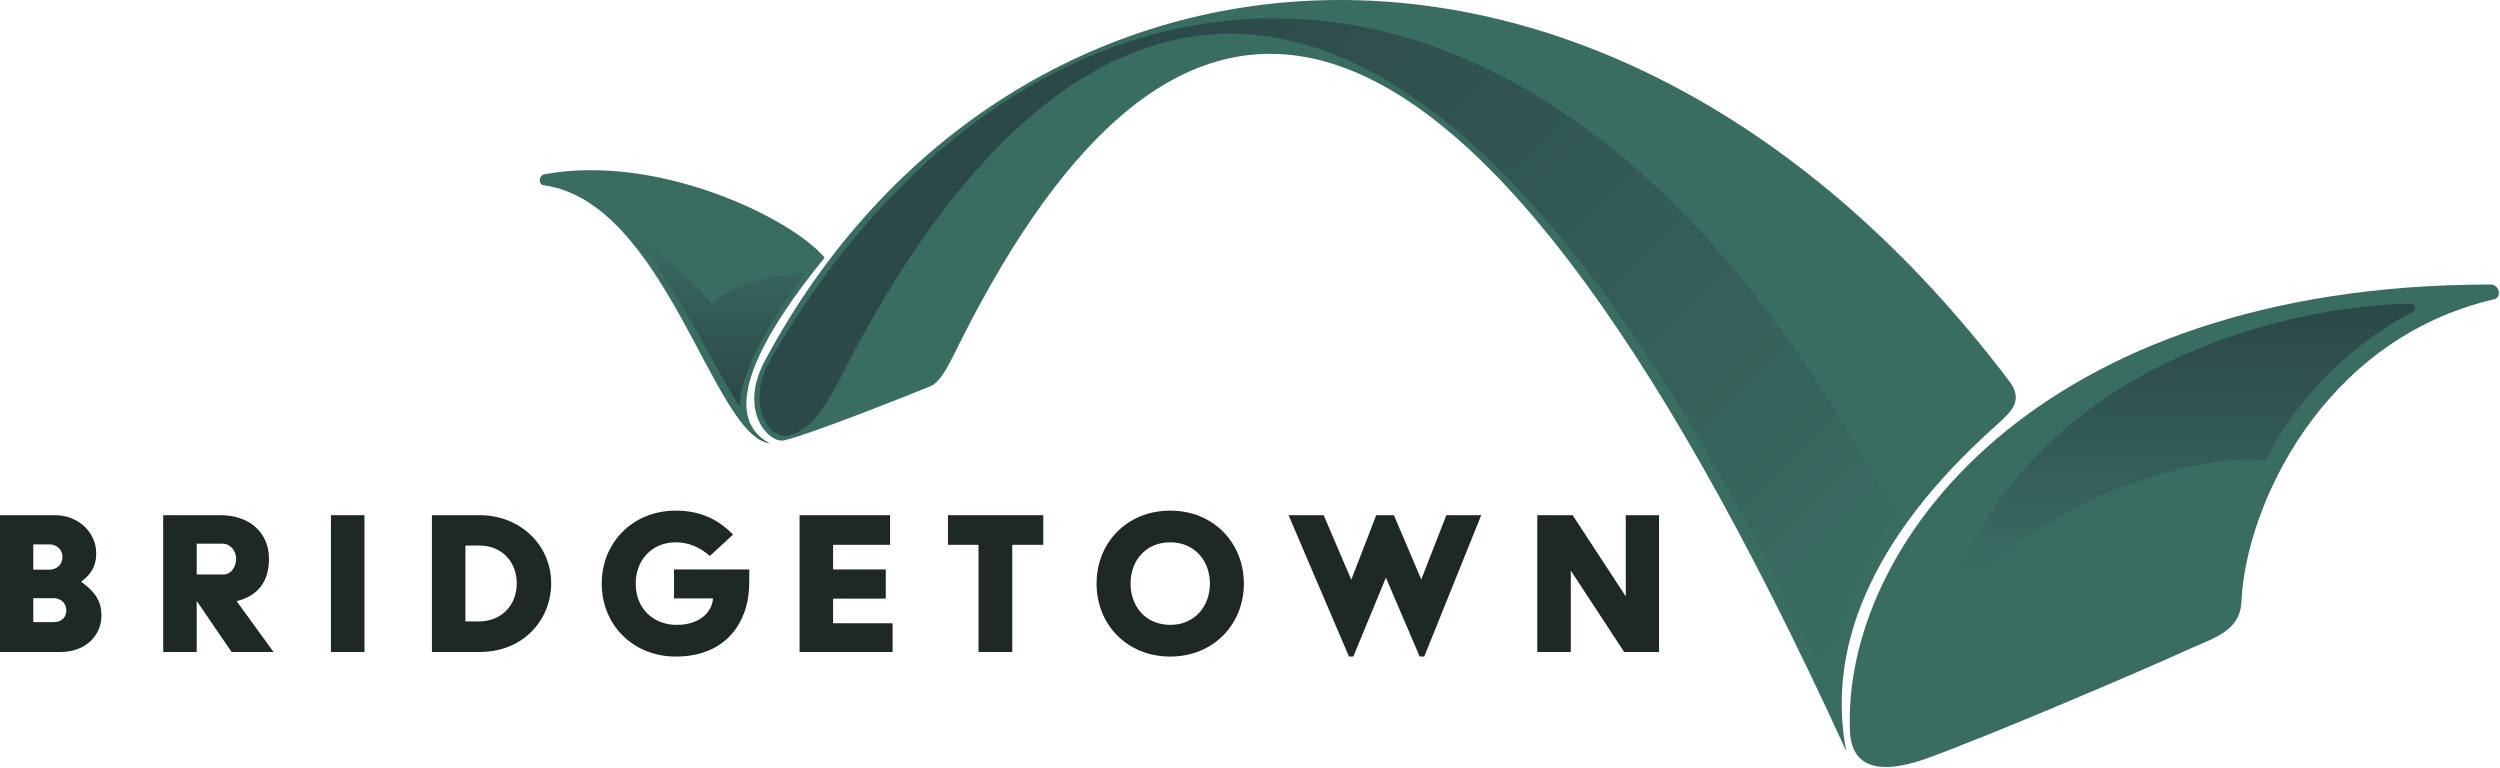
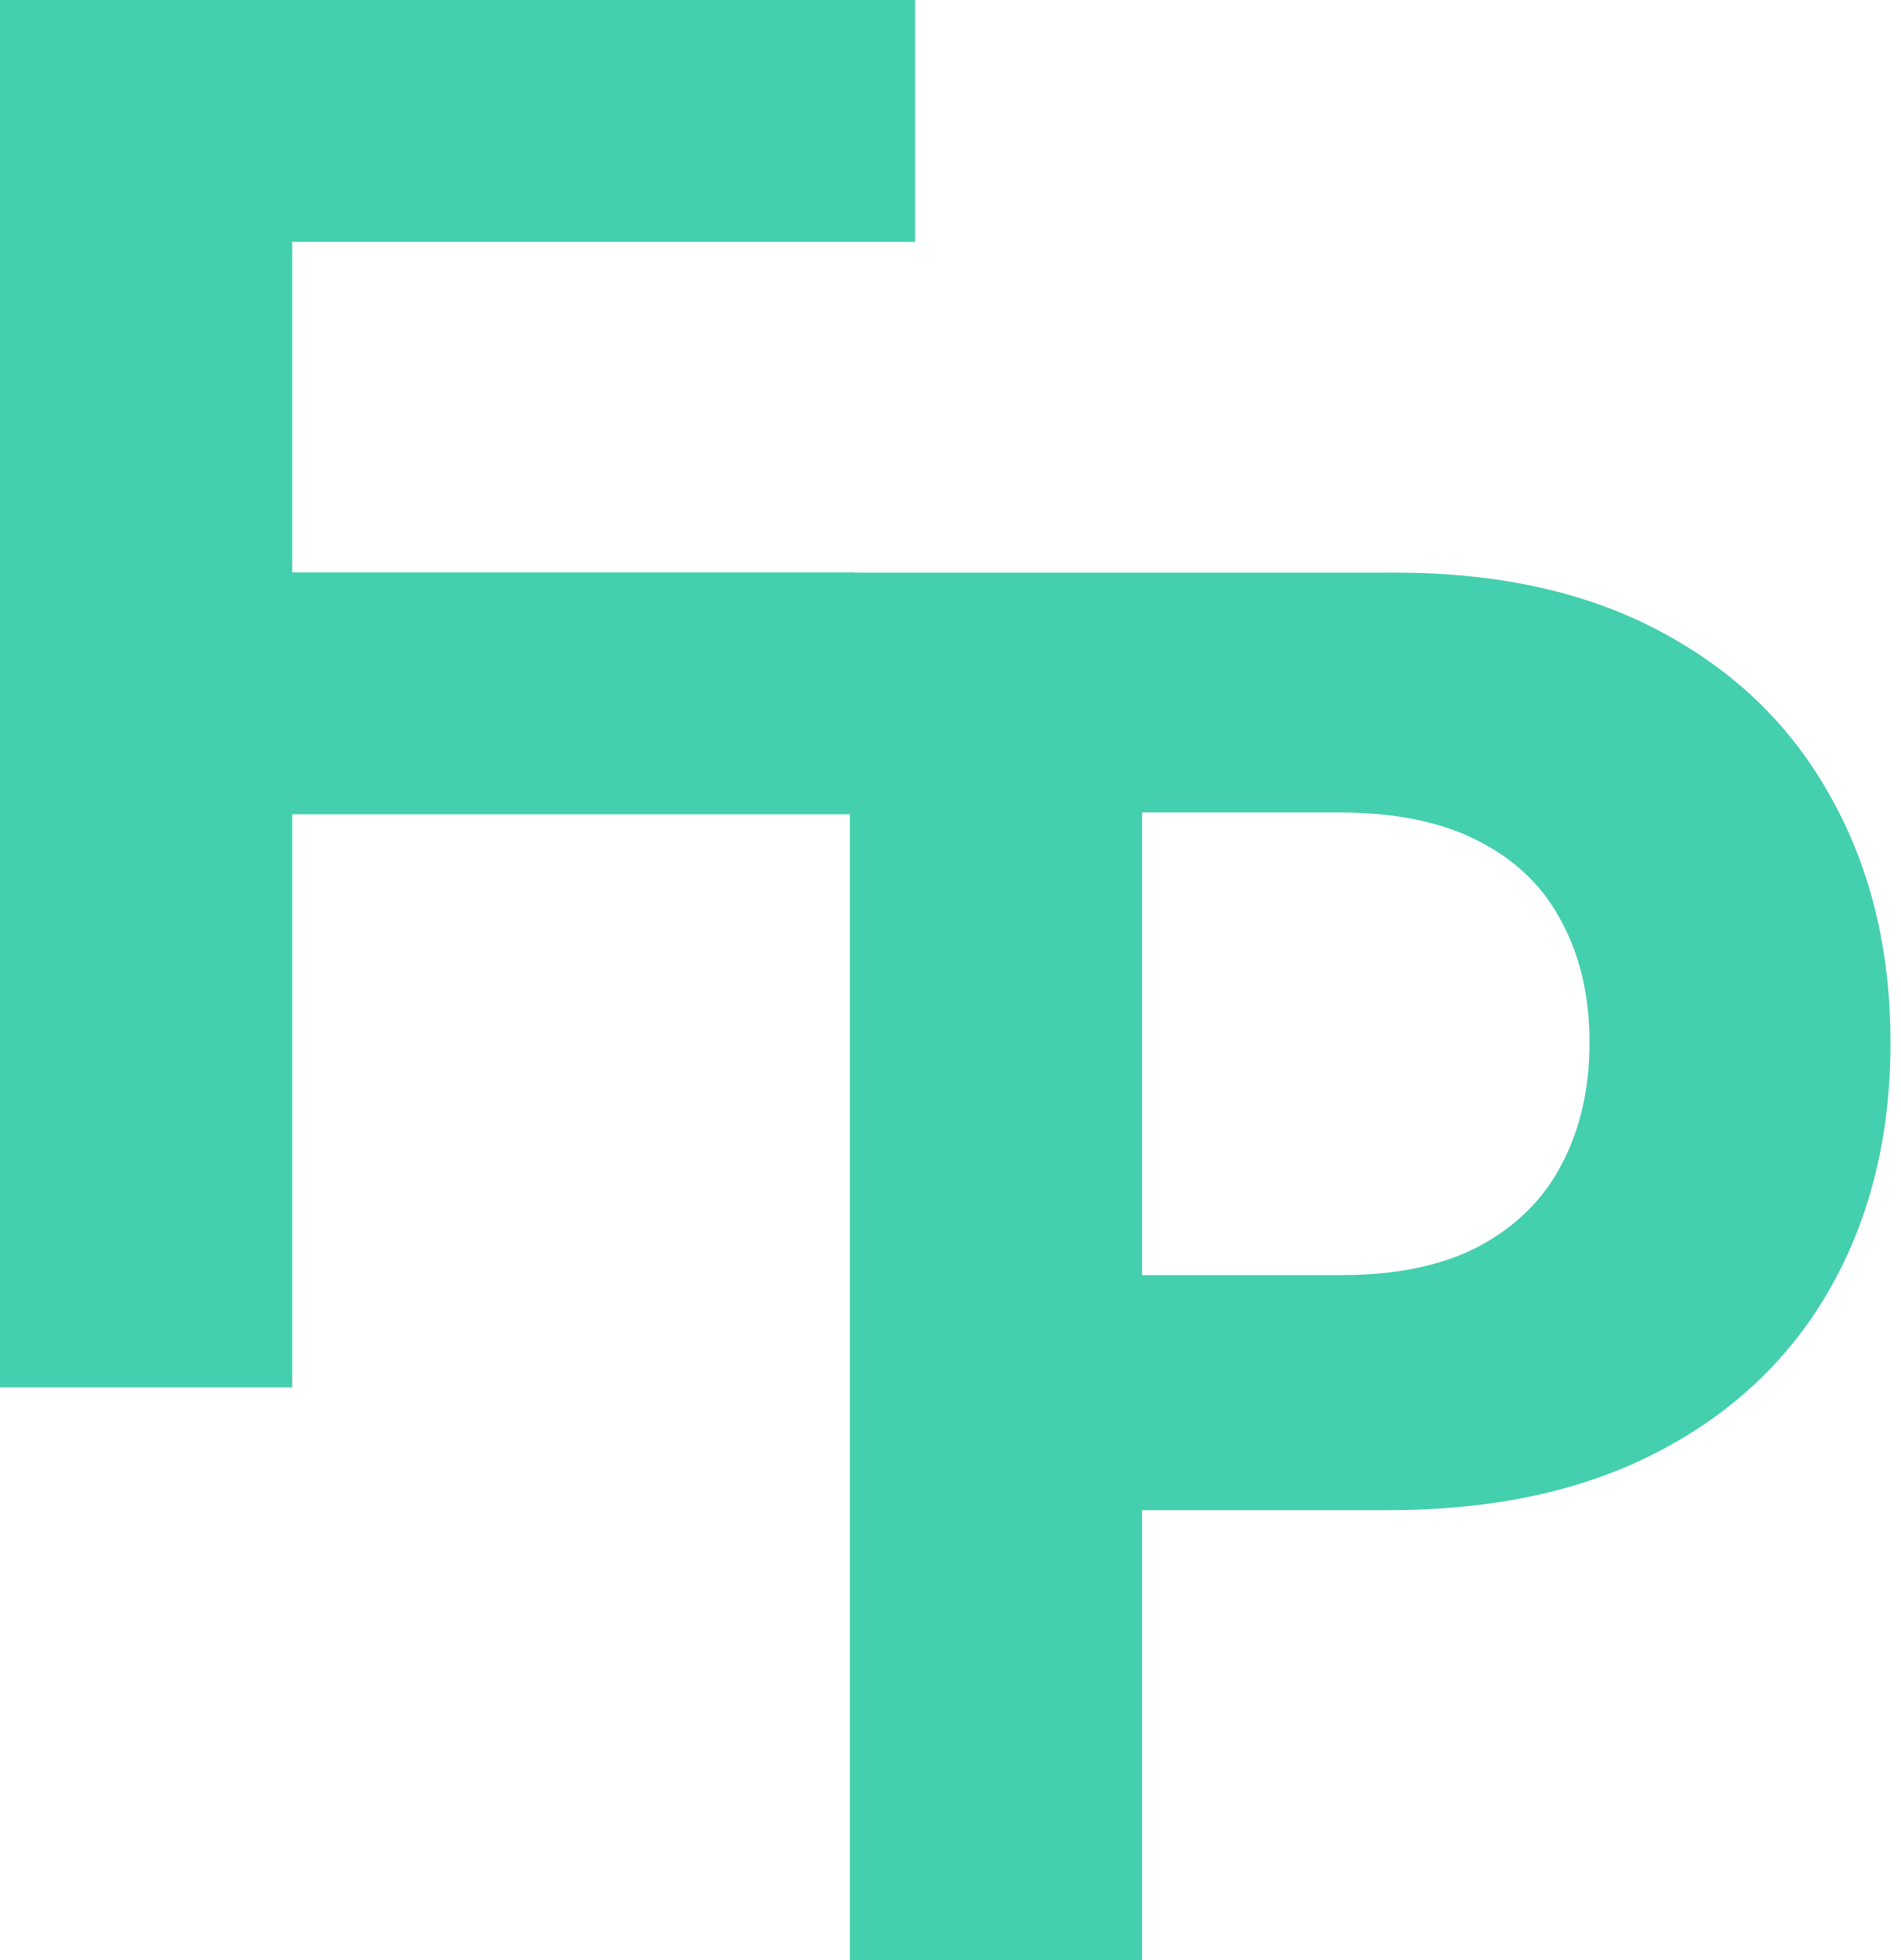
- <svg xmlns="http://www.w3.org/2000/svg" width="100%" height="100%" viewBox="0 0 1863 572" version="1.1" style="fill-rule:evenodd;clip-rule:evenodd;stroke-linejoin:round;stroke-miterlimit:2;">
-   <g transform="matrix(1,0,0,1,-1520.67,-710.833)">
-     <g transform="matrix(4.16667,0,0,4.16667,0,0)">
-       <g transform="matrix(1,0,0,1,374.543,268.081)">
-         <path d="M0,13.784C1.387,13.784 2.283,12.968 2.283,11.664C2.283,10.48 1.387,9.502 0,9.502L-3.629,9.502L-3.629,13.784L0,13.784ZM-0.775,4.404C0.611,4.404 1.591,3.466 1.591,2.12C1.591,0.856 0.611,-0.122 -0.775,-0.122L-3.629,-0.122L-3.629,4.404L-0.775,4.404ZM-9.583,-5.342L0.286,-5.342C4.363,-5.342 7.626,-2.324 7.626,1.508C7.626,3.792 6.687,5.22 4.975,6.524L4.975,6.606C7.504,8.4 8.563,10.114 8.563,12.642C8.563,16.026 5.873,19.126 1.224,19.126L-9.583,19.126L-9.583,-5.342Z" style="fill:rgb(30,40,38);fill-rule:nonzero;" />
-       </g>
-     </g>
-     <g transform="matrix(4.16667,0,0,4.16667,0,0)">
-       <g transform="matrix(1,0,0,1,404.955,276.605)">
-         <path d="M0,-3.264C1.345,-3.264 2.242,-4.65 2.242,-6.078C2.242,-7.504 1.182,-8.77 -0.165,-8.77L-4.813,-8.77L-4.813,-3.264L0,-3.264ZM-10.808,-13.866L-0.571,-13.866C4.688,-13.866 8.114,-10.686 8.114,-6.078C8.114,-1.796 5.954,0.61 2.323,1.508L8.931,10.602L1.427,10.602L-4.813,1.468L-4.813,10.602L-10.808,10.602L-10.808,-13.866Z" style="fill:rgb(30,40,38);fill-rule:nonzero;" />
-       </g>
-     </g>
-     <g transform="matrix(4.16667,0,0,4.16667,0,0)">
-       <g transform="matrix(1,0,0,1,0,76.979)">
-         <rect x="424.149" y="185.76" width="5.995" height="24.468" style="fill:rgb(30,40,38);" />
-       </g>
-     </g>
-     <g transform="matrix(4.16667,0,0,4.16667,0,0)">
-       <g transform="matrix(1,0,0,1,450.609,268.203)">
-         <path d="M0,13.54C3.834,13.54 6.77,10.848 6.77,6.728C6.77,2.936 4.201,-0.04 0,-0.04L-2.406,-0.04L-2.406,13.54L0,13.54ZM-8.401,-5.464L0.123,-5.464C7.341,-5.464 12.928,-0.164 12.928,6.728C12.928,13.254 7.953,19.004 0.123,19.004L-8.401,19.004L-8.401,-5.464Z" style="fill:rgb(30,40,38);fill-rule:nonzero;" />
-       </g>
-     </g>
-     <g transform="matrix(4.16667,0,0,4.16667,0,0)">
-       <g transform="matrix(1,0,0,1,485.832,288.024)">
-         <path d="M0,-26.101C4.527,-26.101 7.667,-24.429 10.236,-21.819L6.076,-17.985C4.404,-19.495 2.325,-20.433 0,-20.433C-4.364,-20.433 -7.177,-17.171 -7.177,-13.051C-7.177,-8.525 -3.956,-5.668 0.122,-5.668C4.404,-5.668 6.484,-8.035 6.646,-10.401L-0.326,-10.401L-0.326,-15.579L13.132,-15.579L13.132,-13.255C13.132,-6.037 8.89,0 0,0C-7.748,0 -13.254,-5.75 -13.254,-13.051C-13.254,-20.351 -7.748,-26.101 0,-26.101" style="fill:rgb(30,40,38);fill-rule:nonzero;" />
-       </g>
-     </g>
-     <g transform="matrix(4.16667,0,0,4.16667,0,0)">
-       <g transform="matrix(1,0,0,1,507.961,287.207)">
-         <path d="M0,-24.468L16.191,-24.468L16.191,-19.168L5.995,-19.168L5.995,-14.762L15.417,-14.762L15.417,-9.542L5.995,-9.542L5.995,-5.138L16.64,-5.138L16.64,0L0,0L0,-24.468Z" style="fill:rgb(30,40,38);fill-rule:nonzero;" />
-       </g>
-     </g>
-     <g transform="matrix(4.16667,0,0,4.16667,0,0)">
-       <g transform="matrix(1,0,0,1,539.963,281.907)">
-         <path d="M0,-13.868L-5.464,-13.868L-5.464,-19.168L11.583,-19.168L11.583,-13.868L6.036,-13.868L6.036,5.3L0,5.3L0,-13.868Z" style="fill:rgb(30,40,38);fill-rule:nonzero;" />
-       </g>
-     </g>
-     <g transform="matrix(4.16667,0,0,4.16667,0,0)">
-       <g transform="matrix(1,0,0,1,574.253,267.591)">
-         <path d="M0,14.765C4.322,14.765 7.095,11.5 7.095,7.383C7.095,3.263 4.322,0 0,0C-4.364,0 -7.096,3.263 -7.096,7.383C-7.096,11.5 -4.364,14.765 0,14.765M0,-5.668C7.707,-5.668 13.172,0.082 13.172,7.383C13.172,14.683 7.707,20.433 0,20.433C-7.749,20.433 -13.173,14.683 -13.173,7.383C-13.173,0.082 -7.749,-5.668 0,-5.668" style="fill:rgb(30,40,38);fill-rule:nonzero;" />
-       </g>
-     </g>
-     <g transform="matrix(4.16667,0,0,4.16667,0,0)">
-       <g transform="matrix(1,0,0,1,595.415,288.023)">
-         <path d="M0,-25.284L6.28,-25.284L11.216,-13.744L14.192,-21.41L15.683,-25.284L18.842,-25.284L20.489,-21.412L23.735,-13.784L28.221,-25.284L34.461,-25.284L24.266,0L23.449,0L17.413,-14.11L11.583,0L10.808,0L0,-25.284Z" style="fill:rgb(30,40,38);fill-rule:nonzero;" />
-       </g>
-     </g>
-     <g transform="matrix(4.16667,0,0,4.16667,0,0)">
-       <g transform="matrix(1,0,0,1,639.899,287.207)">
-         <path d="M0,-24.468L6.322,-24.468L15.825,-9.95L15.825,-24.468L21.779,-24.468L21.779,0L15.539,0L5.995,-14.558L5.995,0L0,0L0,-24.468Z" style="fill:rgb(30,40,38);fill-rule:nonzero;" />
-       </g>
-     </g>
-     <g transform="matrix(4.16667,0,0,4.16667,0,0)">
-       <g transform="matrix(1,0,0,1,724.324,209.37)">
-         <path d="M0,29.41C-72.335,-66.167 -179.131,-55.549 -222.588,25.781C-227.373,34.738 -221.818,40.631 -219.109,39.985C-214.298,38.838 -197.926,32.314 -192.966,30.318C-190.894,29.485 -189.207,25.502 -187.375,21.877C-150.071,-51.956 -100.392,-60.124 -29.16,95.577C-32.607,77.837 -25.455,57.889 -2.274,37.237C0.394,34.86 2.589,32.831 0,29.41" style="fill:rgb(58,109,98);fill-rule:nonzero;" />
-       </g>
-     </g>
-     <g transform="matrix(4.16667,0,0,4.16667,0,0)">
-       <g transform="matrix(0.249711,-0.96832,-0.96832,-0.249711,486.176,197.302)">
-         <path d="M-12.21,-30.272C-28.365,-22.83 -44.336,-18.635 -46.819,-29.09C-48.223,-18.969 -9.68,-0.335 -12.21,21.62C-12.329,22.654 -10.713,22.914 -10.274,21.97C-1.487,3.05 -6.95,-23.042 -12.21,-30.272" style="fill:rgb(58,109,98);fill-rule:nonzero;" />
-       </g>
-     </g>
-     <g transform="matrix(4.16667,0,0,4.16667,0,0)">
-       <g transform="matrix(1,0,0,1,810.402,309.68)">
-         <path d="M0,-88.196C1.54,-88.196 2.104,-85.899 0.603,-85.55C-30.253,-78.37 -43.813,-48.307 -44.559,-31.561C-44.807,-26.006 -49.573,-25.025 -55.084,-22.473C-61.232,-19.625 -90.024,-7.312 -100.946,-3.404C-106.293,-1.49 -114.206,0.003 -114.576,-8.251C-116.052,-41.137 -81.521,-88.199 0,-88.196" style="fill:rgb(58,109,98);fill-rule:nonzero;" />
-       </g>
-     </g>
-     <g transform="matrix(4.16667,0,0,4.16667,0,0)">
-       <g transform="matrix(-126.776,-126.776,-126.776,126.776,684.306,302.422)">
-         <path d="M0.982,0.451C0.969,0.497 0.927,0.51 0.915,0.489C0.908,0.475 0.904,0.461 0.922,0.407C1.064,-0.03 0.945,-0.409 -0,-0.064C0.038,-0.102 0.068,-0.161 0.081,-0.234C0.45,-0.351 0.717,-0.297 0.868,-0.146C1.006,-0.008 1.047,0.21 0.982,0.451Z" style="fill:url(#_Linear1);fill-rule:nonzero;" />
-       </g>
-     </g>
-     <g transform="matrix(4.16667,0,0,4.16667,0,0)">
-       <g transform="matrix(0,-49.0052,-49.0052,0,756.207,273.884)">
-         <path d="M1,-0.813C0.989,-0.345 0.777,0.495 0.044,0.821C0.016,0.833 -0.014,0.798 0.007,0.775C0.271,0.479 0.447,0.027 0.429,-0.27C0.429,-0.28 0.427,-0.288 0.436,-0.292C0.61,-0.373 0.828,-0.554 0.969,-0.821C0.977,-0.837 1,-0.831 1,-0.814L1,-0.813Z" style="fill:url(#_Linear2);fill-rule:nonzero;" />
-       </g>
-     </g>
-     <g transform="matrix(4.16667,0,0,4.16667,0,0)">
-       <g transform="matrix(30.5248,-8.50108,-8.50108,-30.5248,478.044,231.713)">
-         <path d="M0.489,-0.516C0.521,-0.344 0.815,-0.062 1.05,0.111C0.884,0.153 0.635,0.169 0.489,0.081C0.474,0.152 0.308,0.424 0.152,0.616C0.317,0.306 0.438,-0.424 0.489,-0.516Z" style="fill:url(#_Linear3);fill-rule:nonzero;" />
-       </g>
-     </g>
-   </g>
-   <defs>
-     <linearGradient id="_Linear1" x1="0" y1="0" x2="1" y2="0" gradientUnits="userSpaceOnUse" gradientTransform="matrix(1,0,0,-1,0,0.100447)">
-       <stop offset="0" style="stop-color:rgb(58,109,98);stop-opacity:1" />
-       <stop offset="0.95" style="stop-color:rgb(44,73,73);stop-opacity:1" />
-       <stop offset="1" style="stop-color:rgb(44,73,73);stop-opacity:1" />
-     </linearGradient>
-     <linearGradient id="_Linear2" x1="0" y1="0" x2="1" y2="0" gradientUnits="userSpaceOnUse" gradientTransform="matrix(1,0,0,-1,0,-0.00347458)">
-       <stop offset="0" style="stop-color:rgb(58,109,98);stop-opacity:1" />
-       <stop offset="0.95" style="stop-color:rgb(44,73,73);stop-opacity:1" />
-       <stop offset="1" style="stop-color:rgb(44,73,73);stop-opacity:1" />
-     </linearGradient>
-     <linearGradient id="_Linear3" x1="0" y1="0" x2="1" y2="0" gradientUnits="userSpaceOnUse" gradientTransform="matrix(-0.268287,-0.963339,-0.963339,0.268287,0.634136,0.481664)">
-       <stop offset="0" style="stop-color:rgb(58,109,98);stop-opacity:1" />
-       <stop offset="0.95" style="stop-color:rgb(44,73,73);stop-opacity:1" />
-       <stop offset="1" style="stop-color:rgb(44,73,73);stop-opacity:1" />
-     </linearGradient>
-   </defs>
+ <svg xmlns="http://www.w3.org/2000/svg" width="96" height="99" viewBox="0 0 96 99" fill="none">
+   <path d="M0 70.076V0H46.227V12.215H14.761V28.913H43.159V41.128H14.761V70.076H0Z" fill="#44CFAE" />
+   <path d="M42.932 99V28.924H70.477C75.773 28.924 80.284 29.939 84.011 31.97C87.739 33.977 90.579 36.771 92.534 40.353C94.511 43.911 95.5 48.017 95.5 52.671C95.5 57.324 94.5 61.43 92.5 64.989C90.5 68.547 87.602 71.319 83.807 73.303C80.034 75.288 75.466 76.28 70.102 76.28H52.545V64.407H67.716C70.557 64.407 72.898 63.917 74.739 62.936C76.602 61.932 77.989 60.552 78.898 58.795C79.829 57.016 80.296 54.975 80.296 52.671C80.296 50.344 79.829 48.314 78.898 46.58C77.989 44.824 76.602 43.467 74.739 42.508C72.875 41.528 70.511 41.037 67.648 41.037H57.693V99H42.932Z" fill="#44CFAE" />
</svg>
